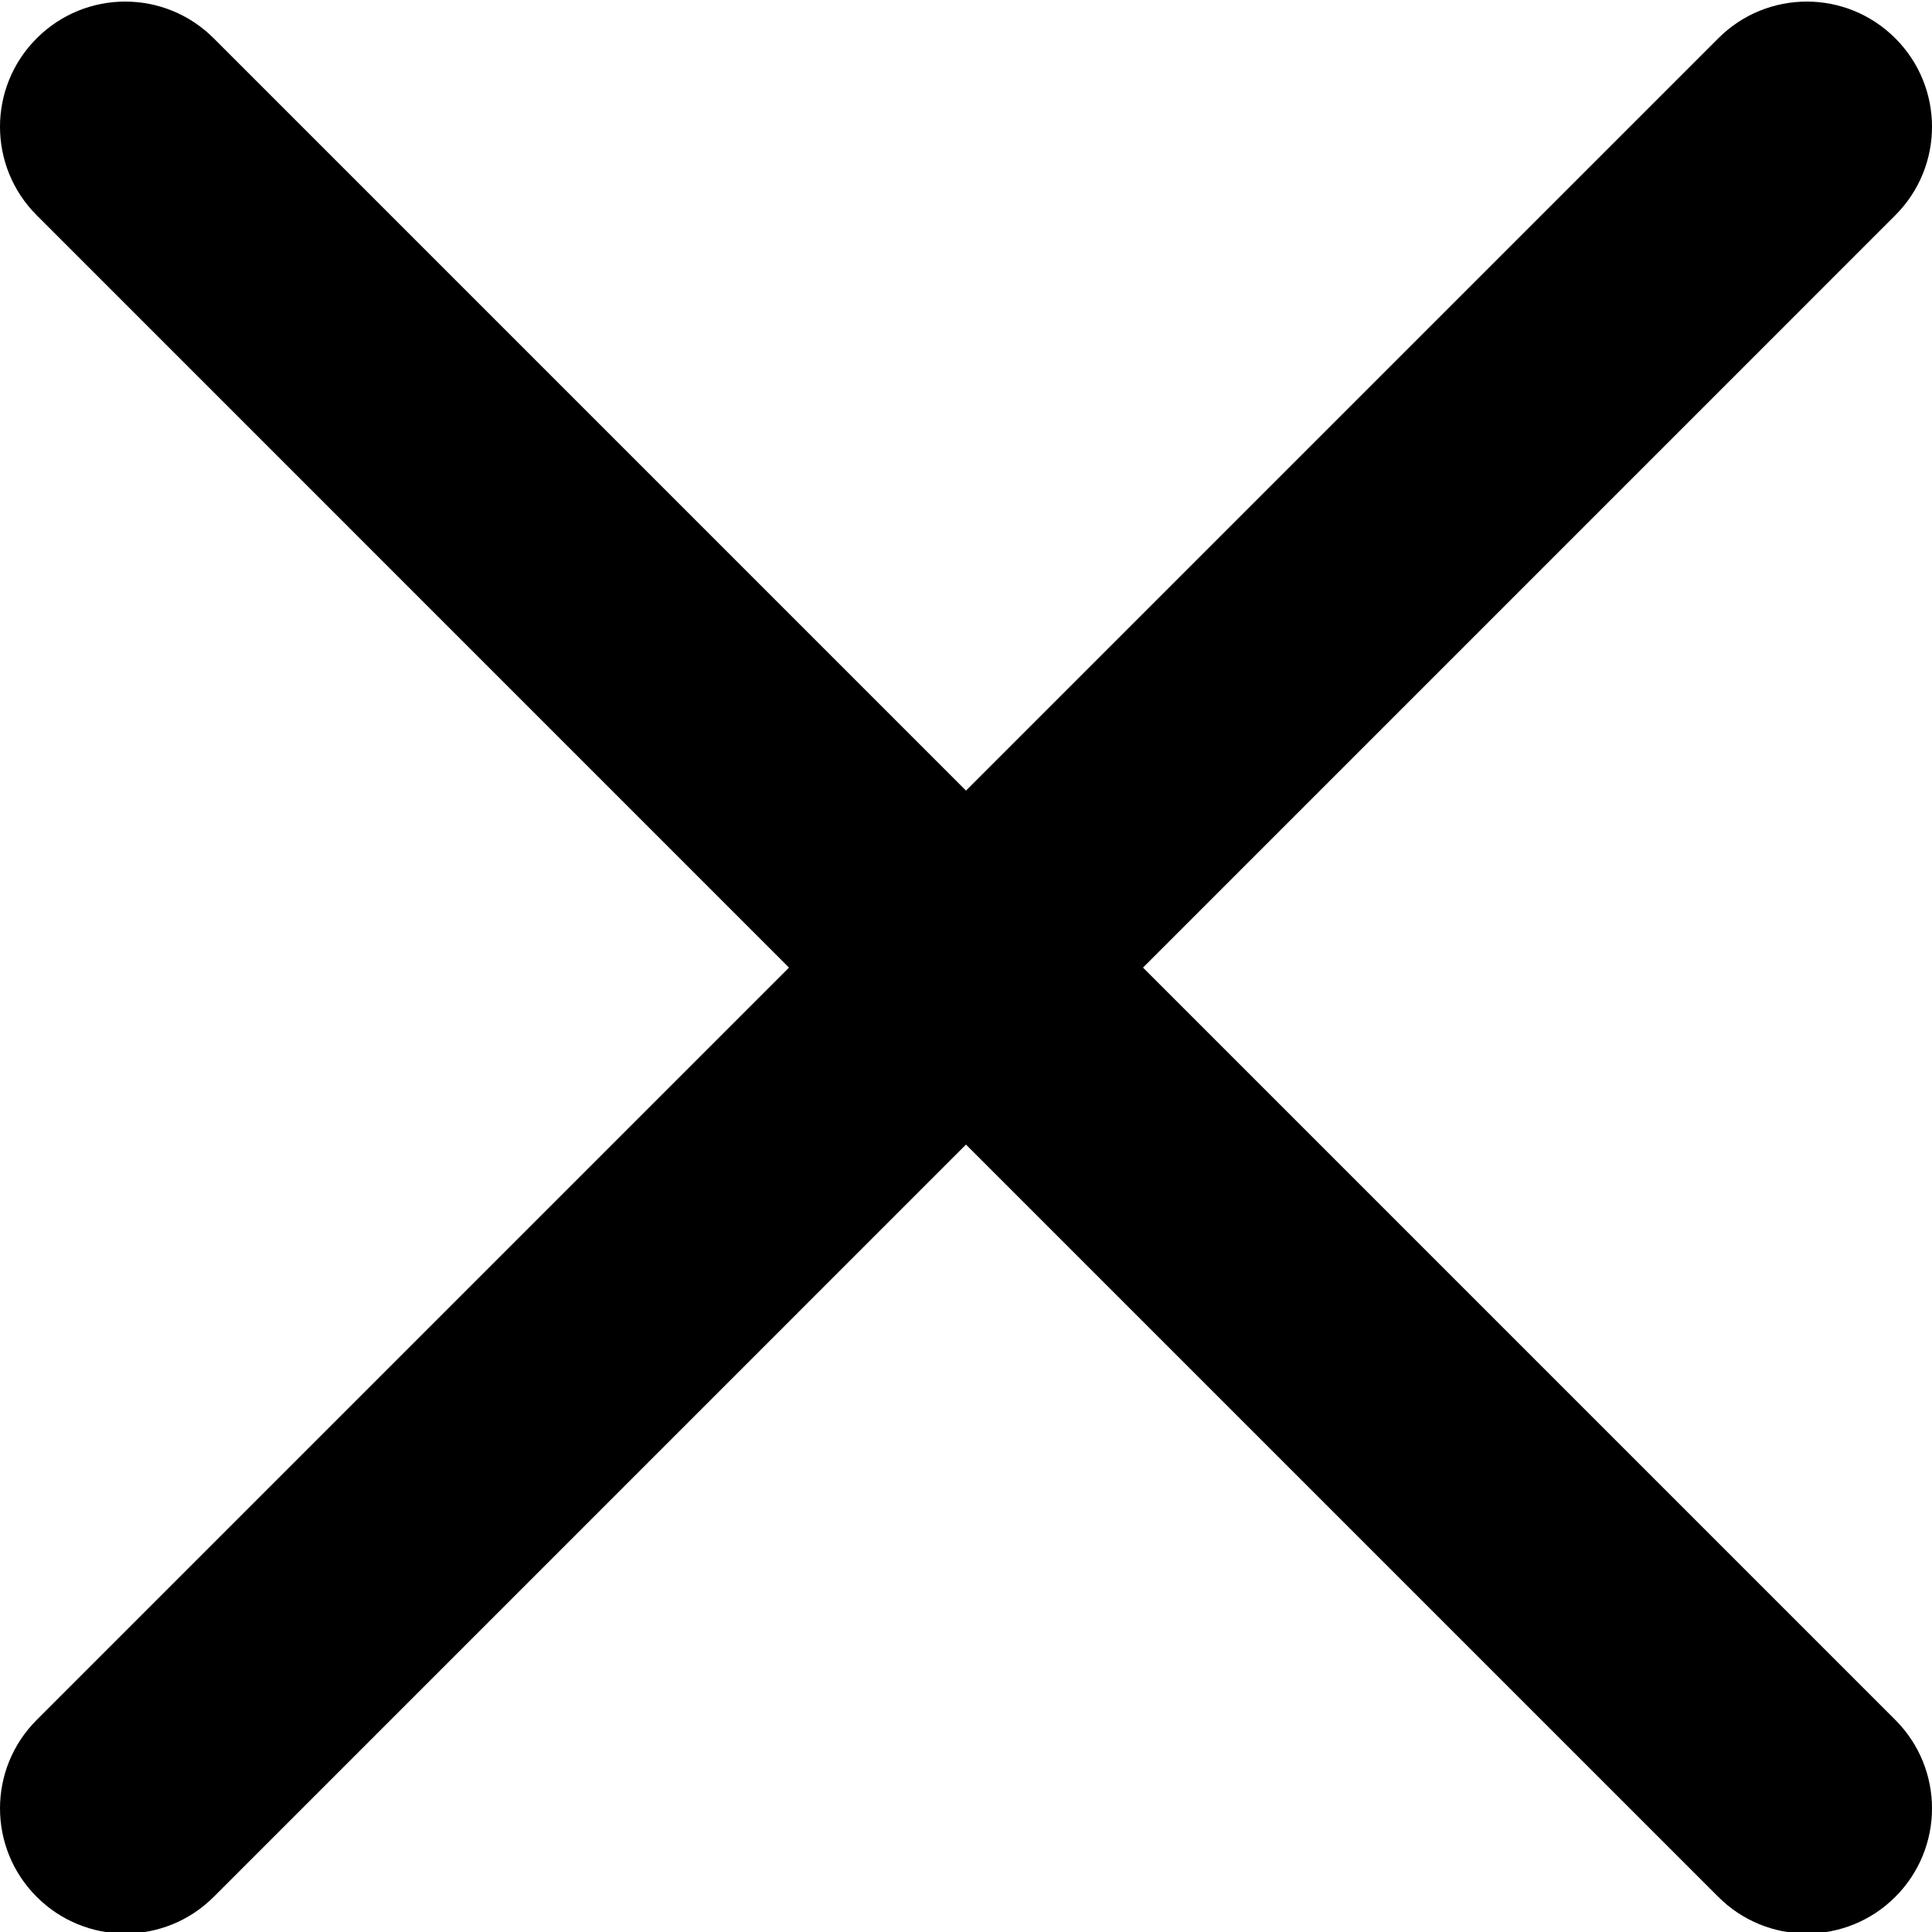
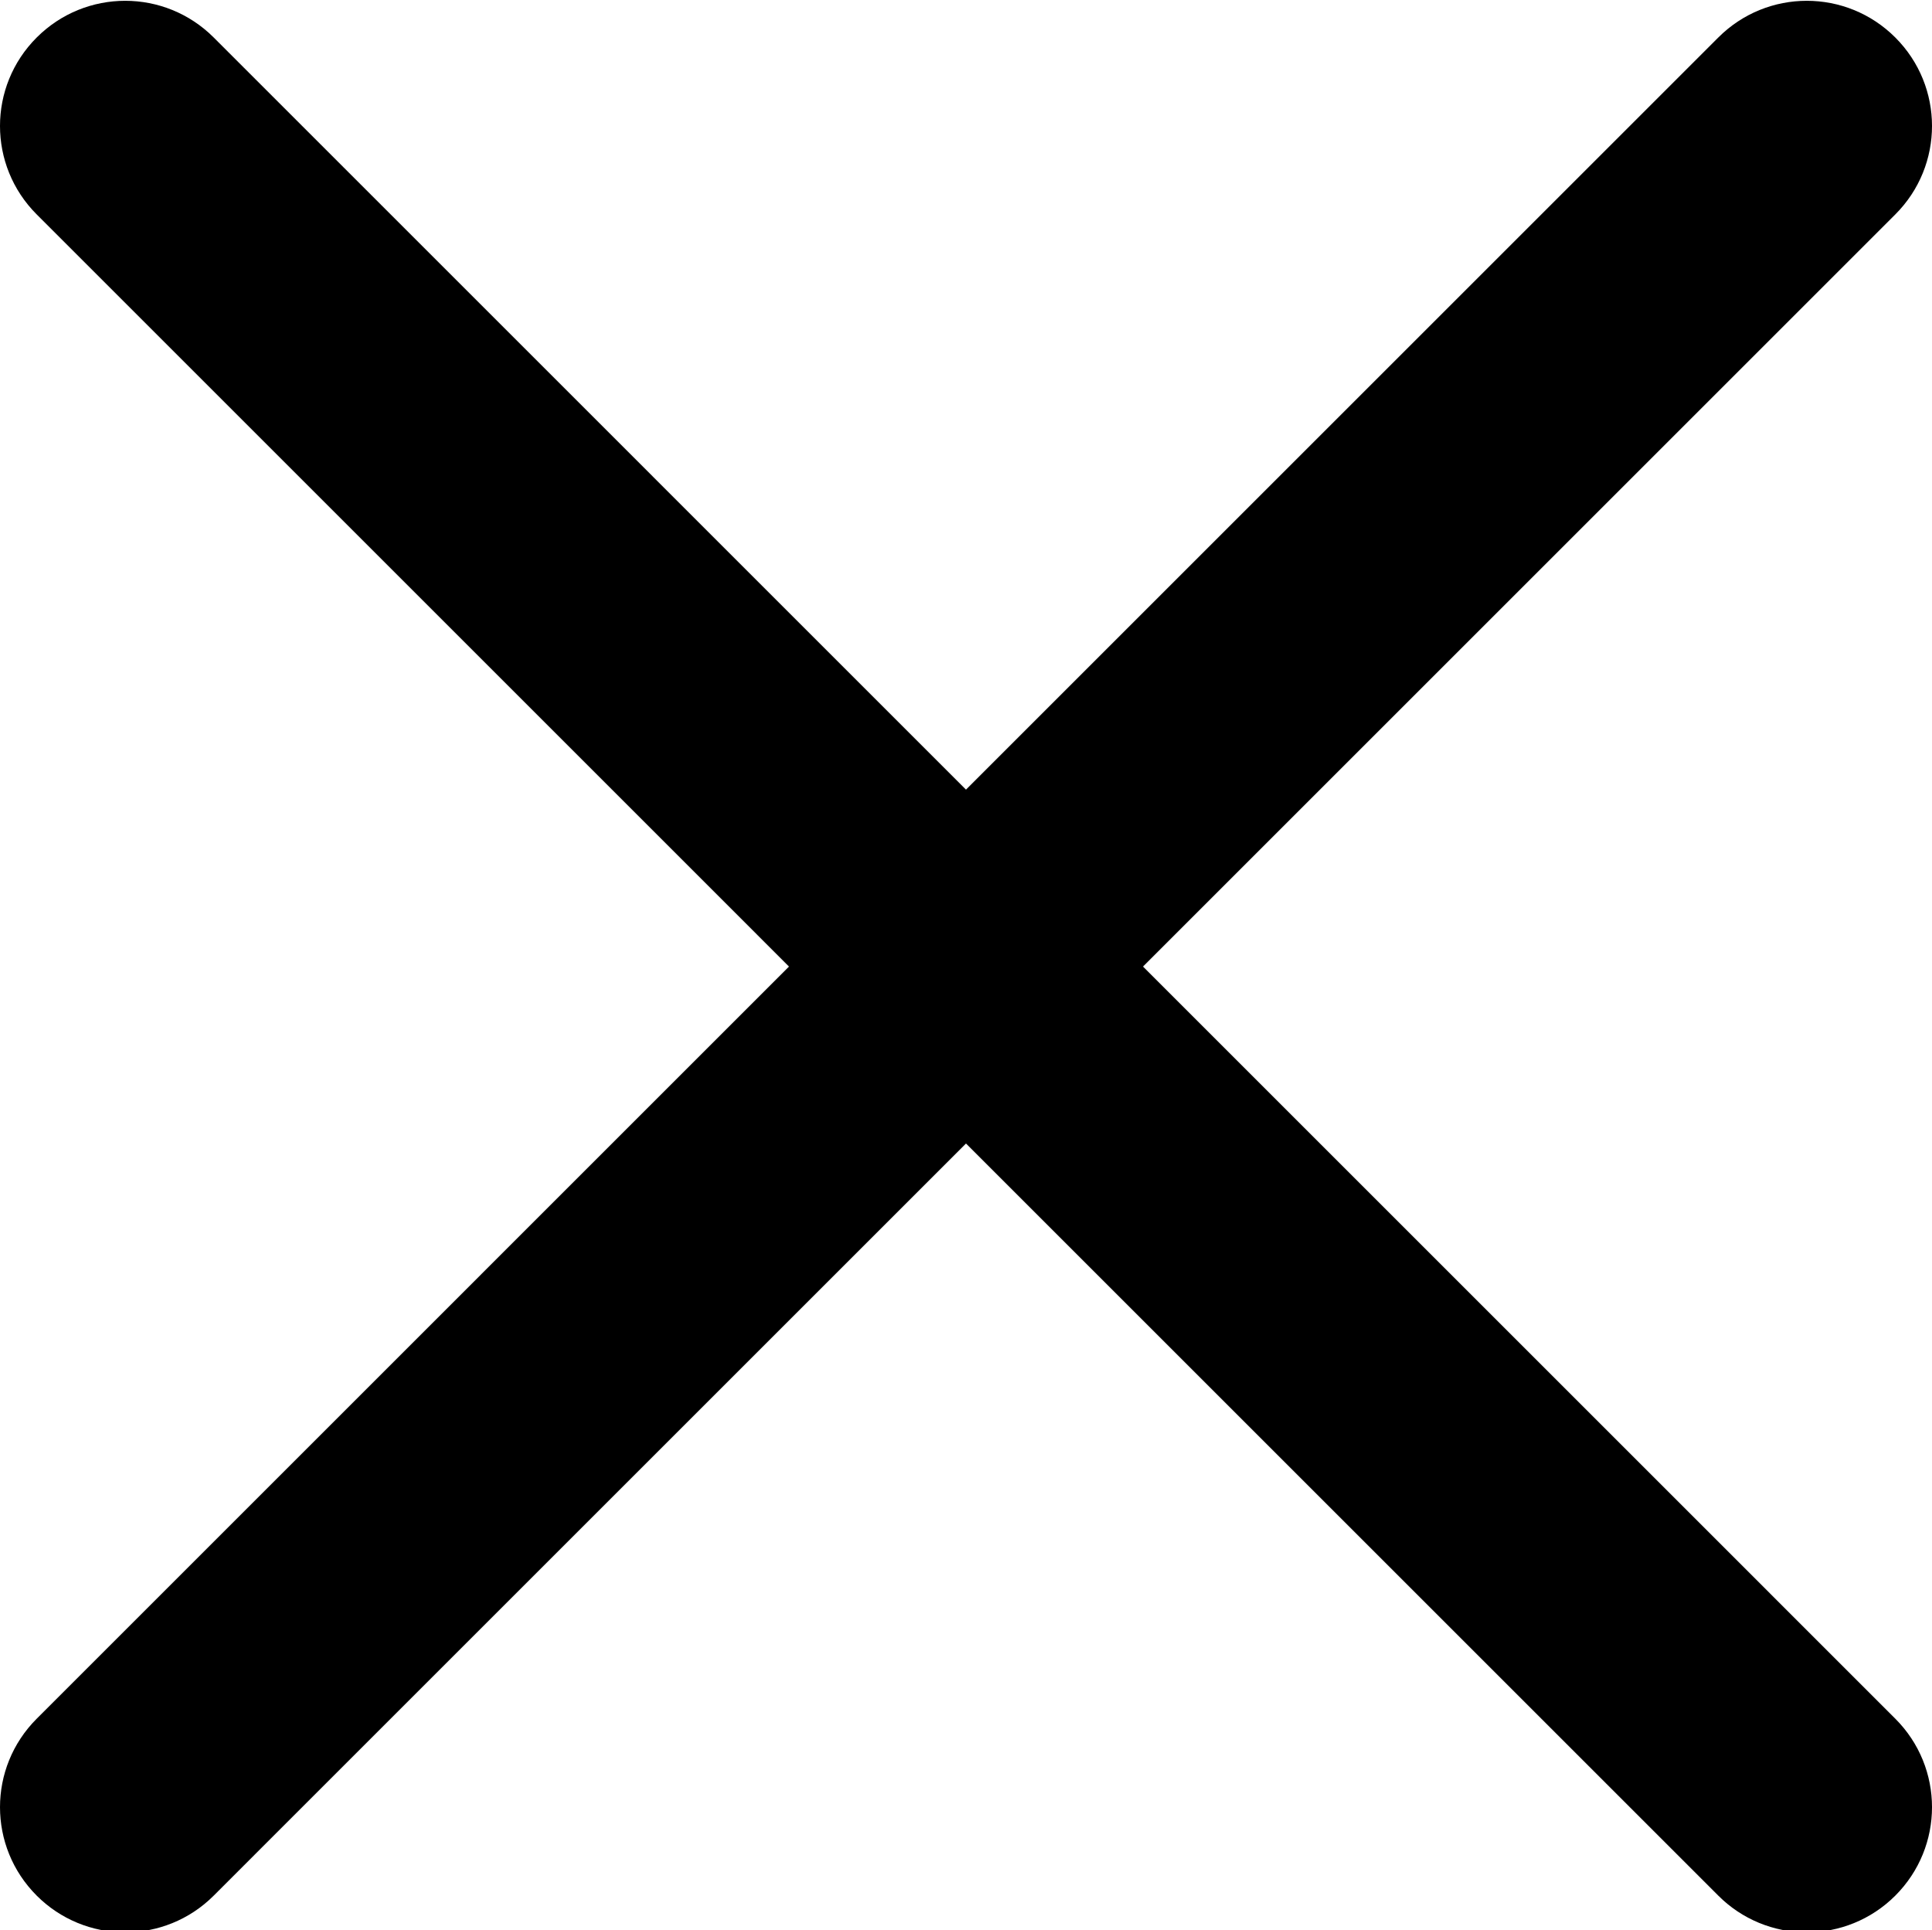
- <svg xmlns="http://www.w3.org/2000/svg" height="329pt" viewBox="0 0 329.269 329" width="329pt">
+ <svg xmlns="http://www.w3.org/2000/svg" viewBox="0 0 329.269 329">
  <path d="M194.8 164.77 323.013 36.555c8.343-8.34 8.343-21.825 0-30.164-8.34-8.34-21.825-8.34-30.164 0L164.633 134.605 36.422 6.391c-8.344-8.34-21.824-8.34-30.164 0-8.344 8.34-8.344 21.824 0 30.164l128.21 128.215L6.259 292.984c-8.344 8.34-8.344 21.825 0 30.164a21.27 21.27 0 0 0 15.082 6.25c5.46 0 10.922-2.09 15.082-6.25l128.21-128.214 128.216 128.214a21.27 21.27 0 0 0 15.082 6.25c5.46 0 10.922-2.09 15.082-6.25 8.343-8.34 8.343-21.824 0-30.164zm0 0" />
</svg>
